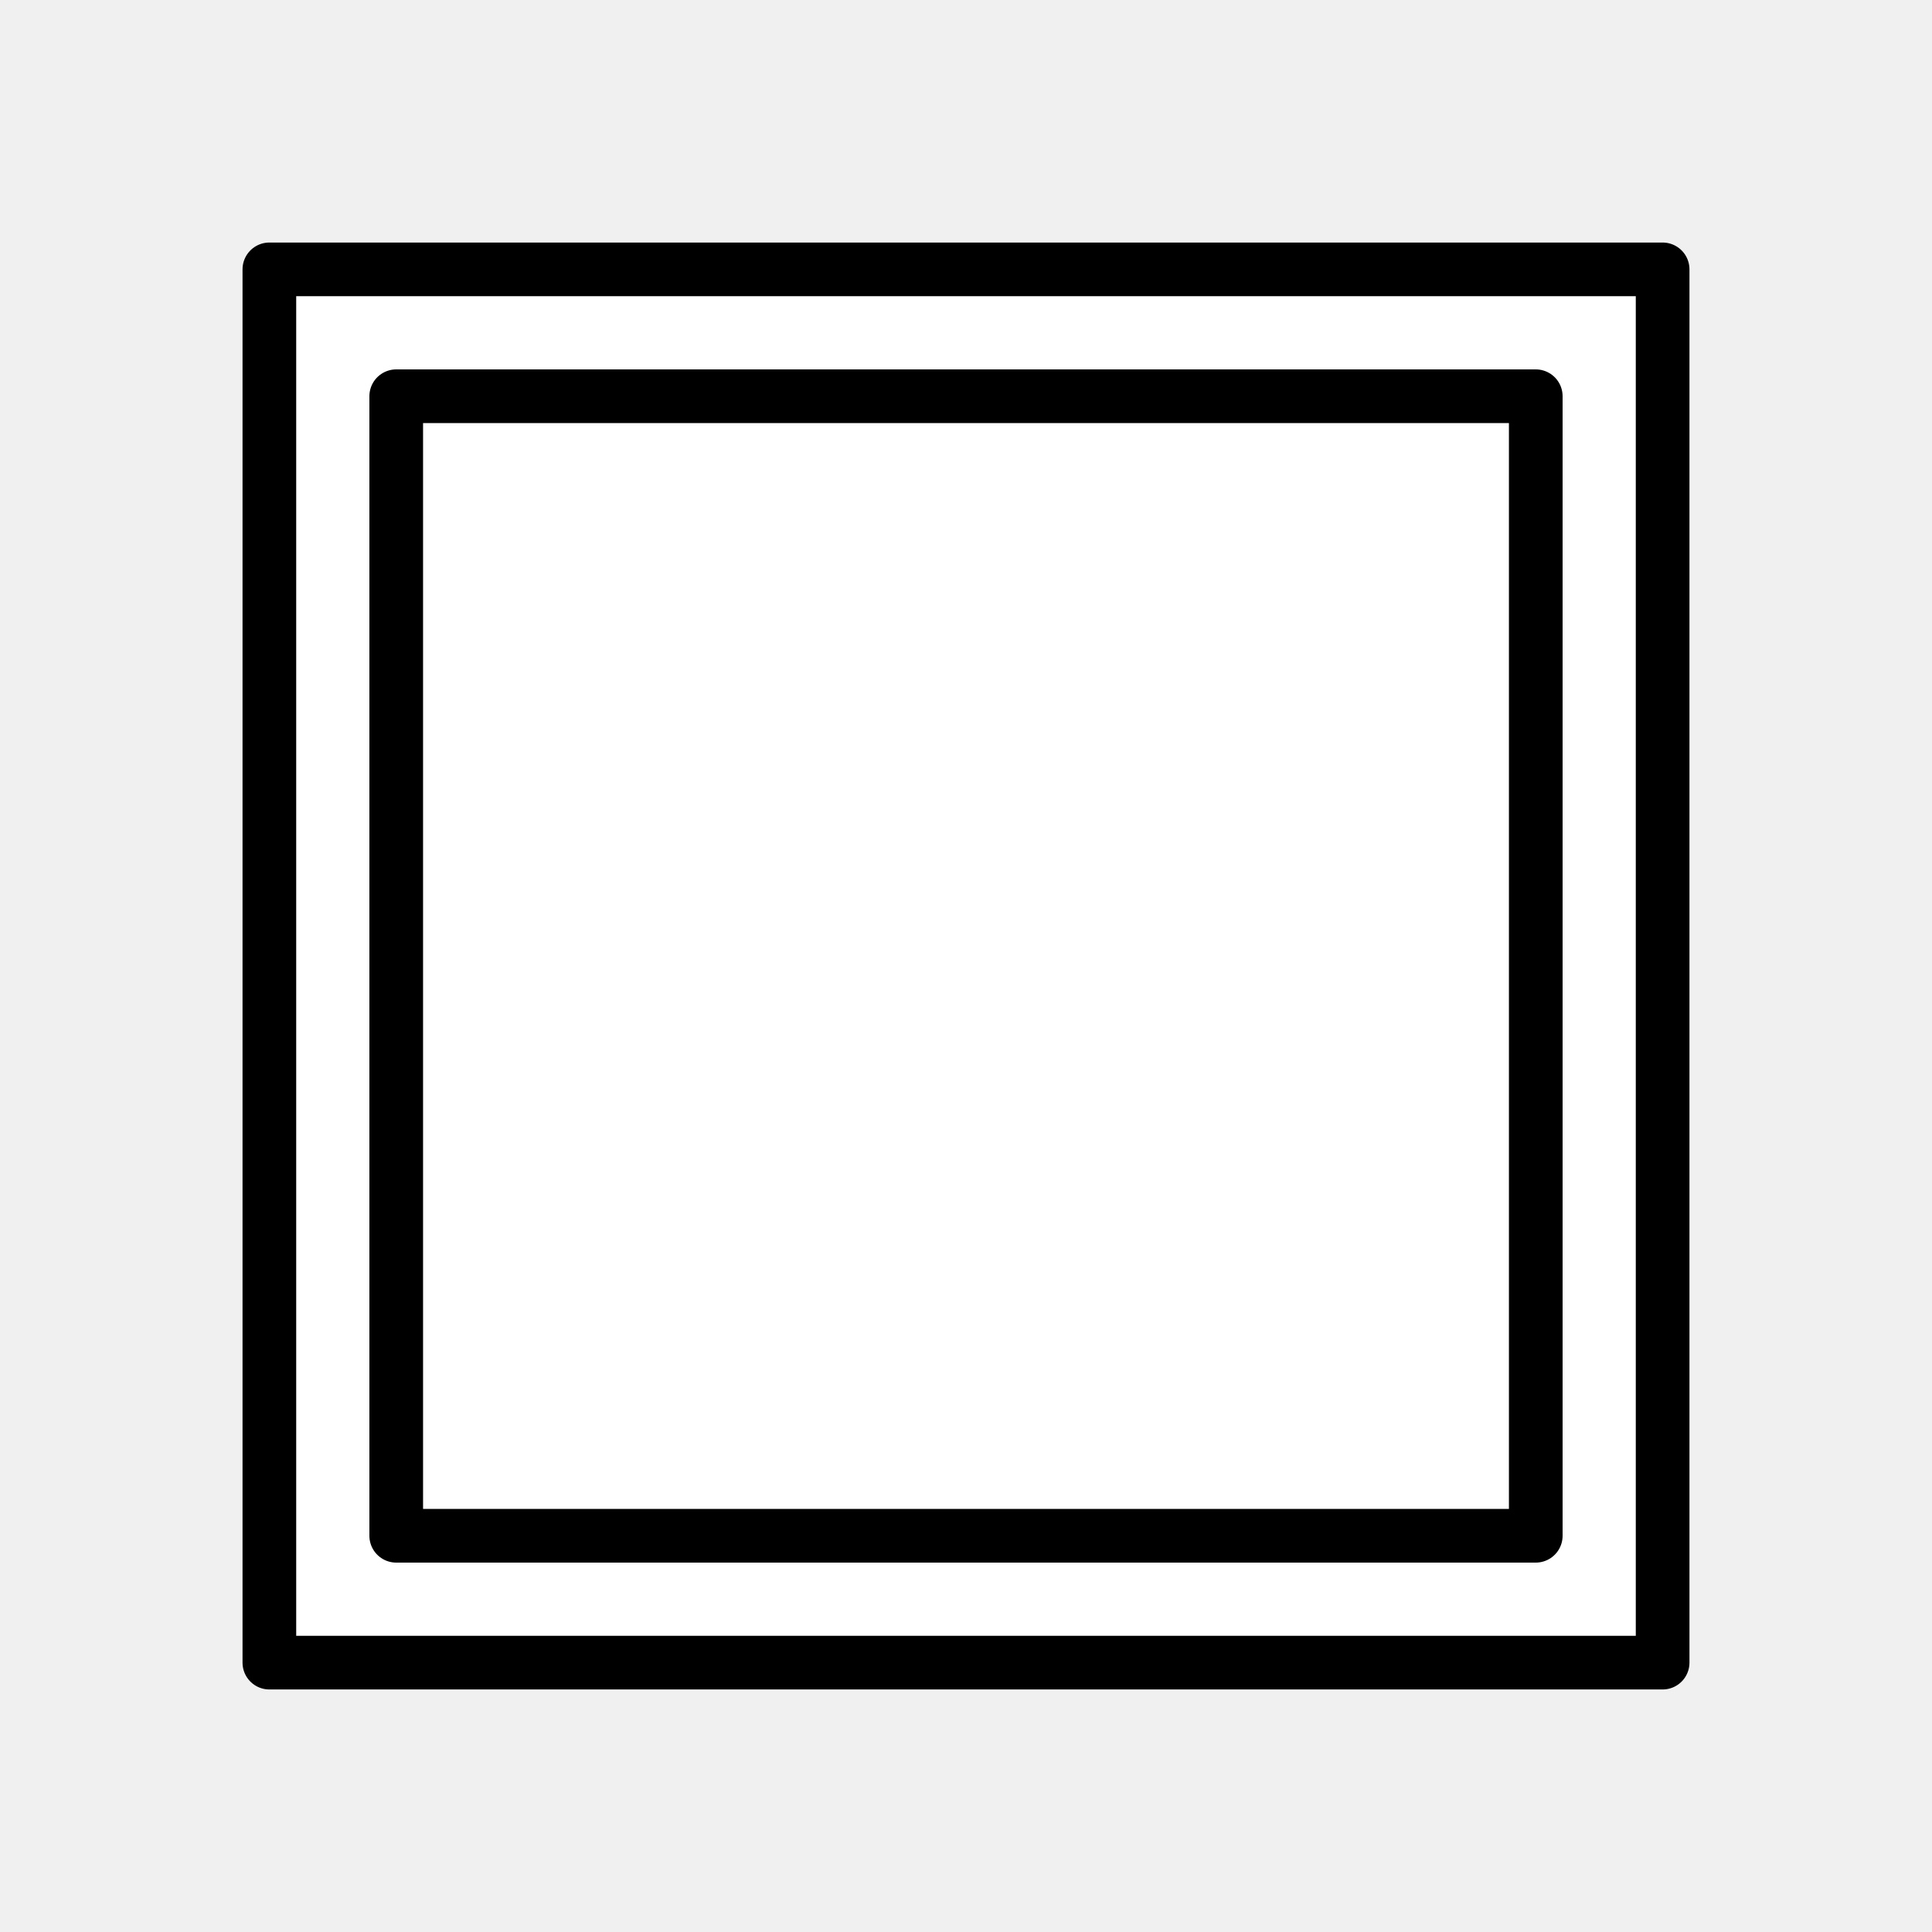
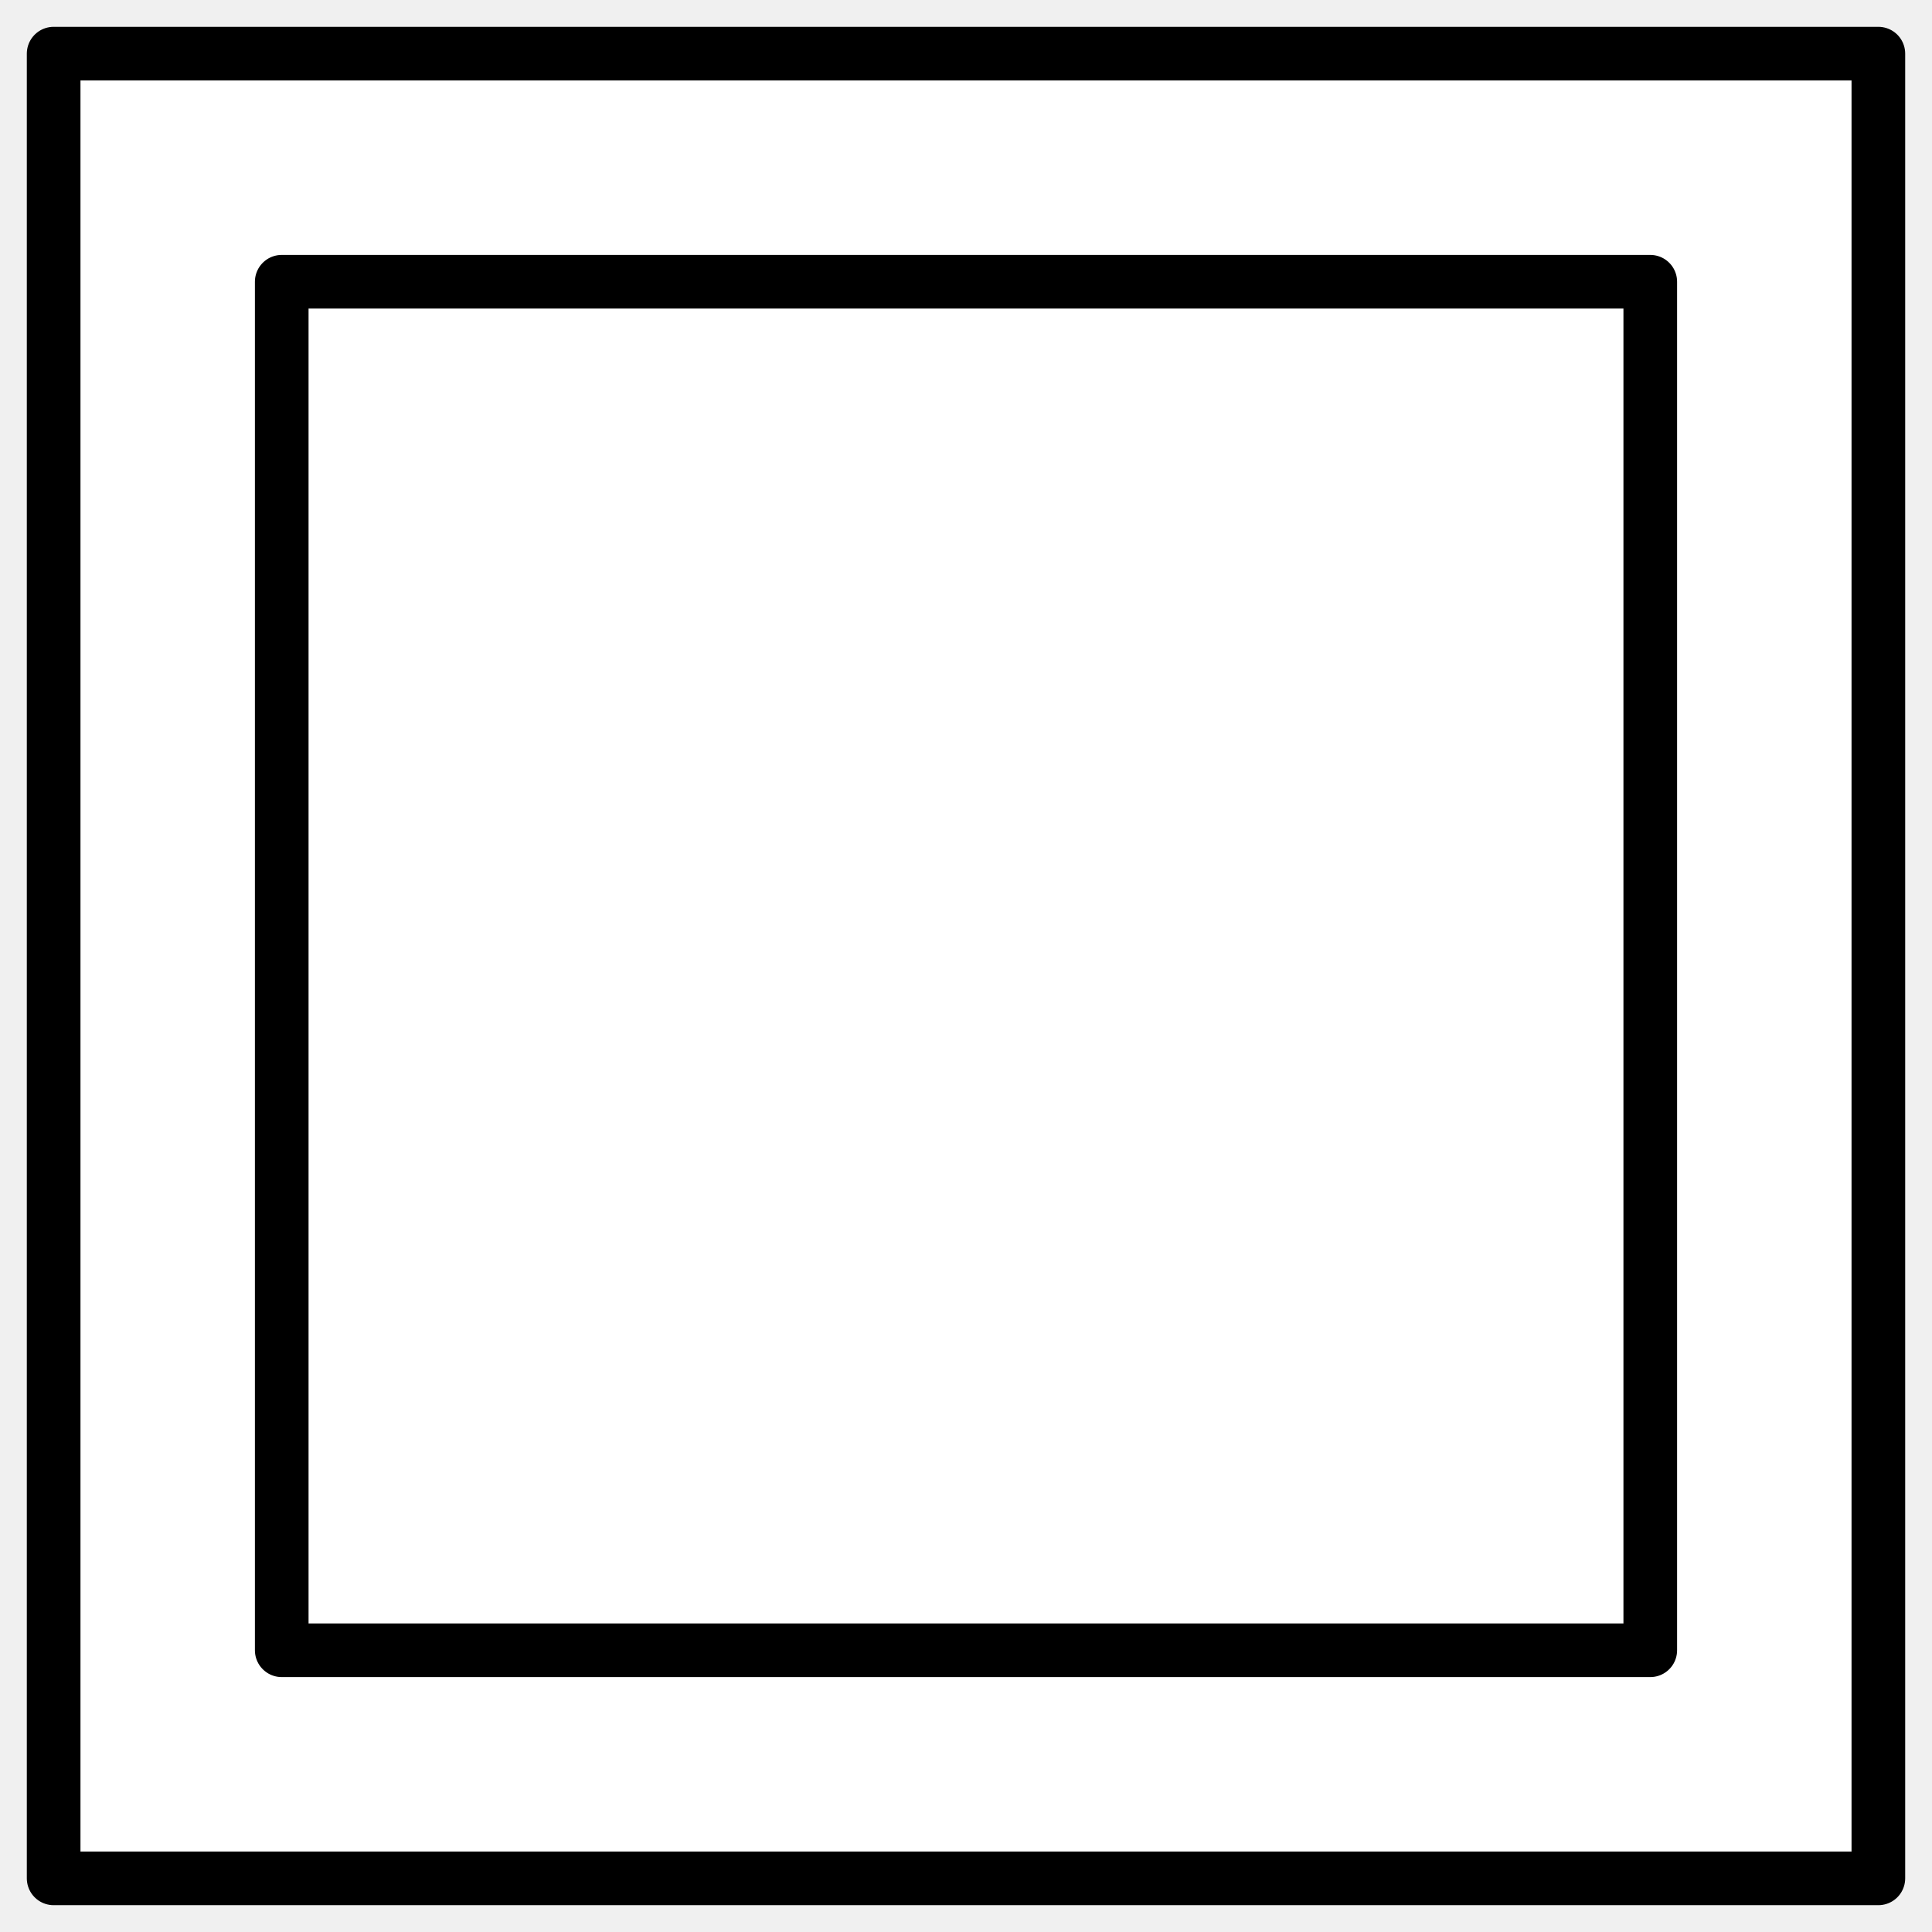
- <svg xmlns="http://www.w3.org/2000/svg" width="68pt" height="68pt" viewBox="0 0 68 68" version="1.1" id="svg2">
-   <defs id="defs11" />
-   <g id="surface1" transform="translate(7.813822,-7.845054)">
-     <path style="fill:#ffffff;fill-opacity:1;fill-rule:evenodd;stroke:#000000;stroke-width:1.889;stroke-linecap:round;stroke-linejoin:round;stroke-miterlimit:3;stroke-opacity:1;stroke-dasharray:none" d="m 1.667,17.326 49.038,0 0,49.038 -49.038,0 z" id="path5" />
-     <path style="fill:#ffffff;fill-opacity:1;fill-rule:evenodd;stroke:#000000;stroke-width:1.889;stroke-linecap:round;stroke-linejoin:round;stroke-miterlimit:3;stroke-opacity:1;stroke-dasharray:none" d="m 6.132,21.791 40.108,0 0,40.108 -40.108,0 z" id="path7" />
+ <svg xmlns="http://www.w3.org/2000/svg" xmlns:ns1="http://schemas.microsoft.com/visio/2003/SVGExtensions/" width="0.5in" height="0.5in" viewBox="0 0 36.016 36.016" xml:space="preserve" color-interpolation-filters="sRGB" class="st2">
+   <ns1:documentProperties ns1:langID="1036" ns1:metric="true" ns1:viewMarkup="false" />
+   <style type="text/css">
+ 	
+ 		.st1 {fill:#ffffff;stroke:#000000;stroke-linecap:round;stroke-linejoin:round;stroke-width:1}
+ 		.st2 {fill:none;fill-rule:evenodd;font-size:12;overflow:visible;stroke-linecap:square;stroke-miterlimit:3}
+ 	
+ 	</style>
+   <g ns1:mID="0" ns1:index="1" ns1:groupContext="foregroundPage">
+     <ns1:pageProperties ns1:drawingScale="0.0393701" ns1:pageScale="0.0393701" ns1:drawingUnits="24" ns1:shadowOffsetX="8.50394" ns1:shadowOffsetY="-8.50394" />
+     <g id="shape1-1" ns1:mID="1" ns1:groupContext="shape" transform="translate(1,-1)">
+       <rect x="0" y="2" width="34.016" height="34.016" class="st1" />
+     </g>
+     <g id="shape2-3" ns1:mID="2" ns1:groupContext="shape" transform="translate(5.25197,-5.25197)">
+       <rect x="0" y="10.504" width="25.512" height="25.512" class="st1" />
+     </g>
  </g>
</svg>
